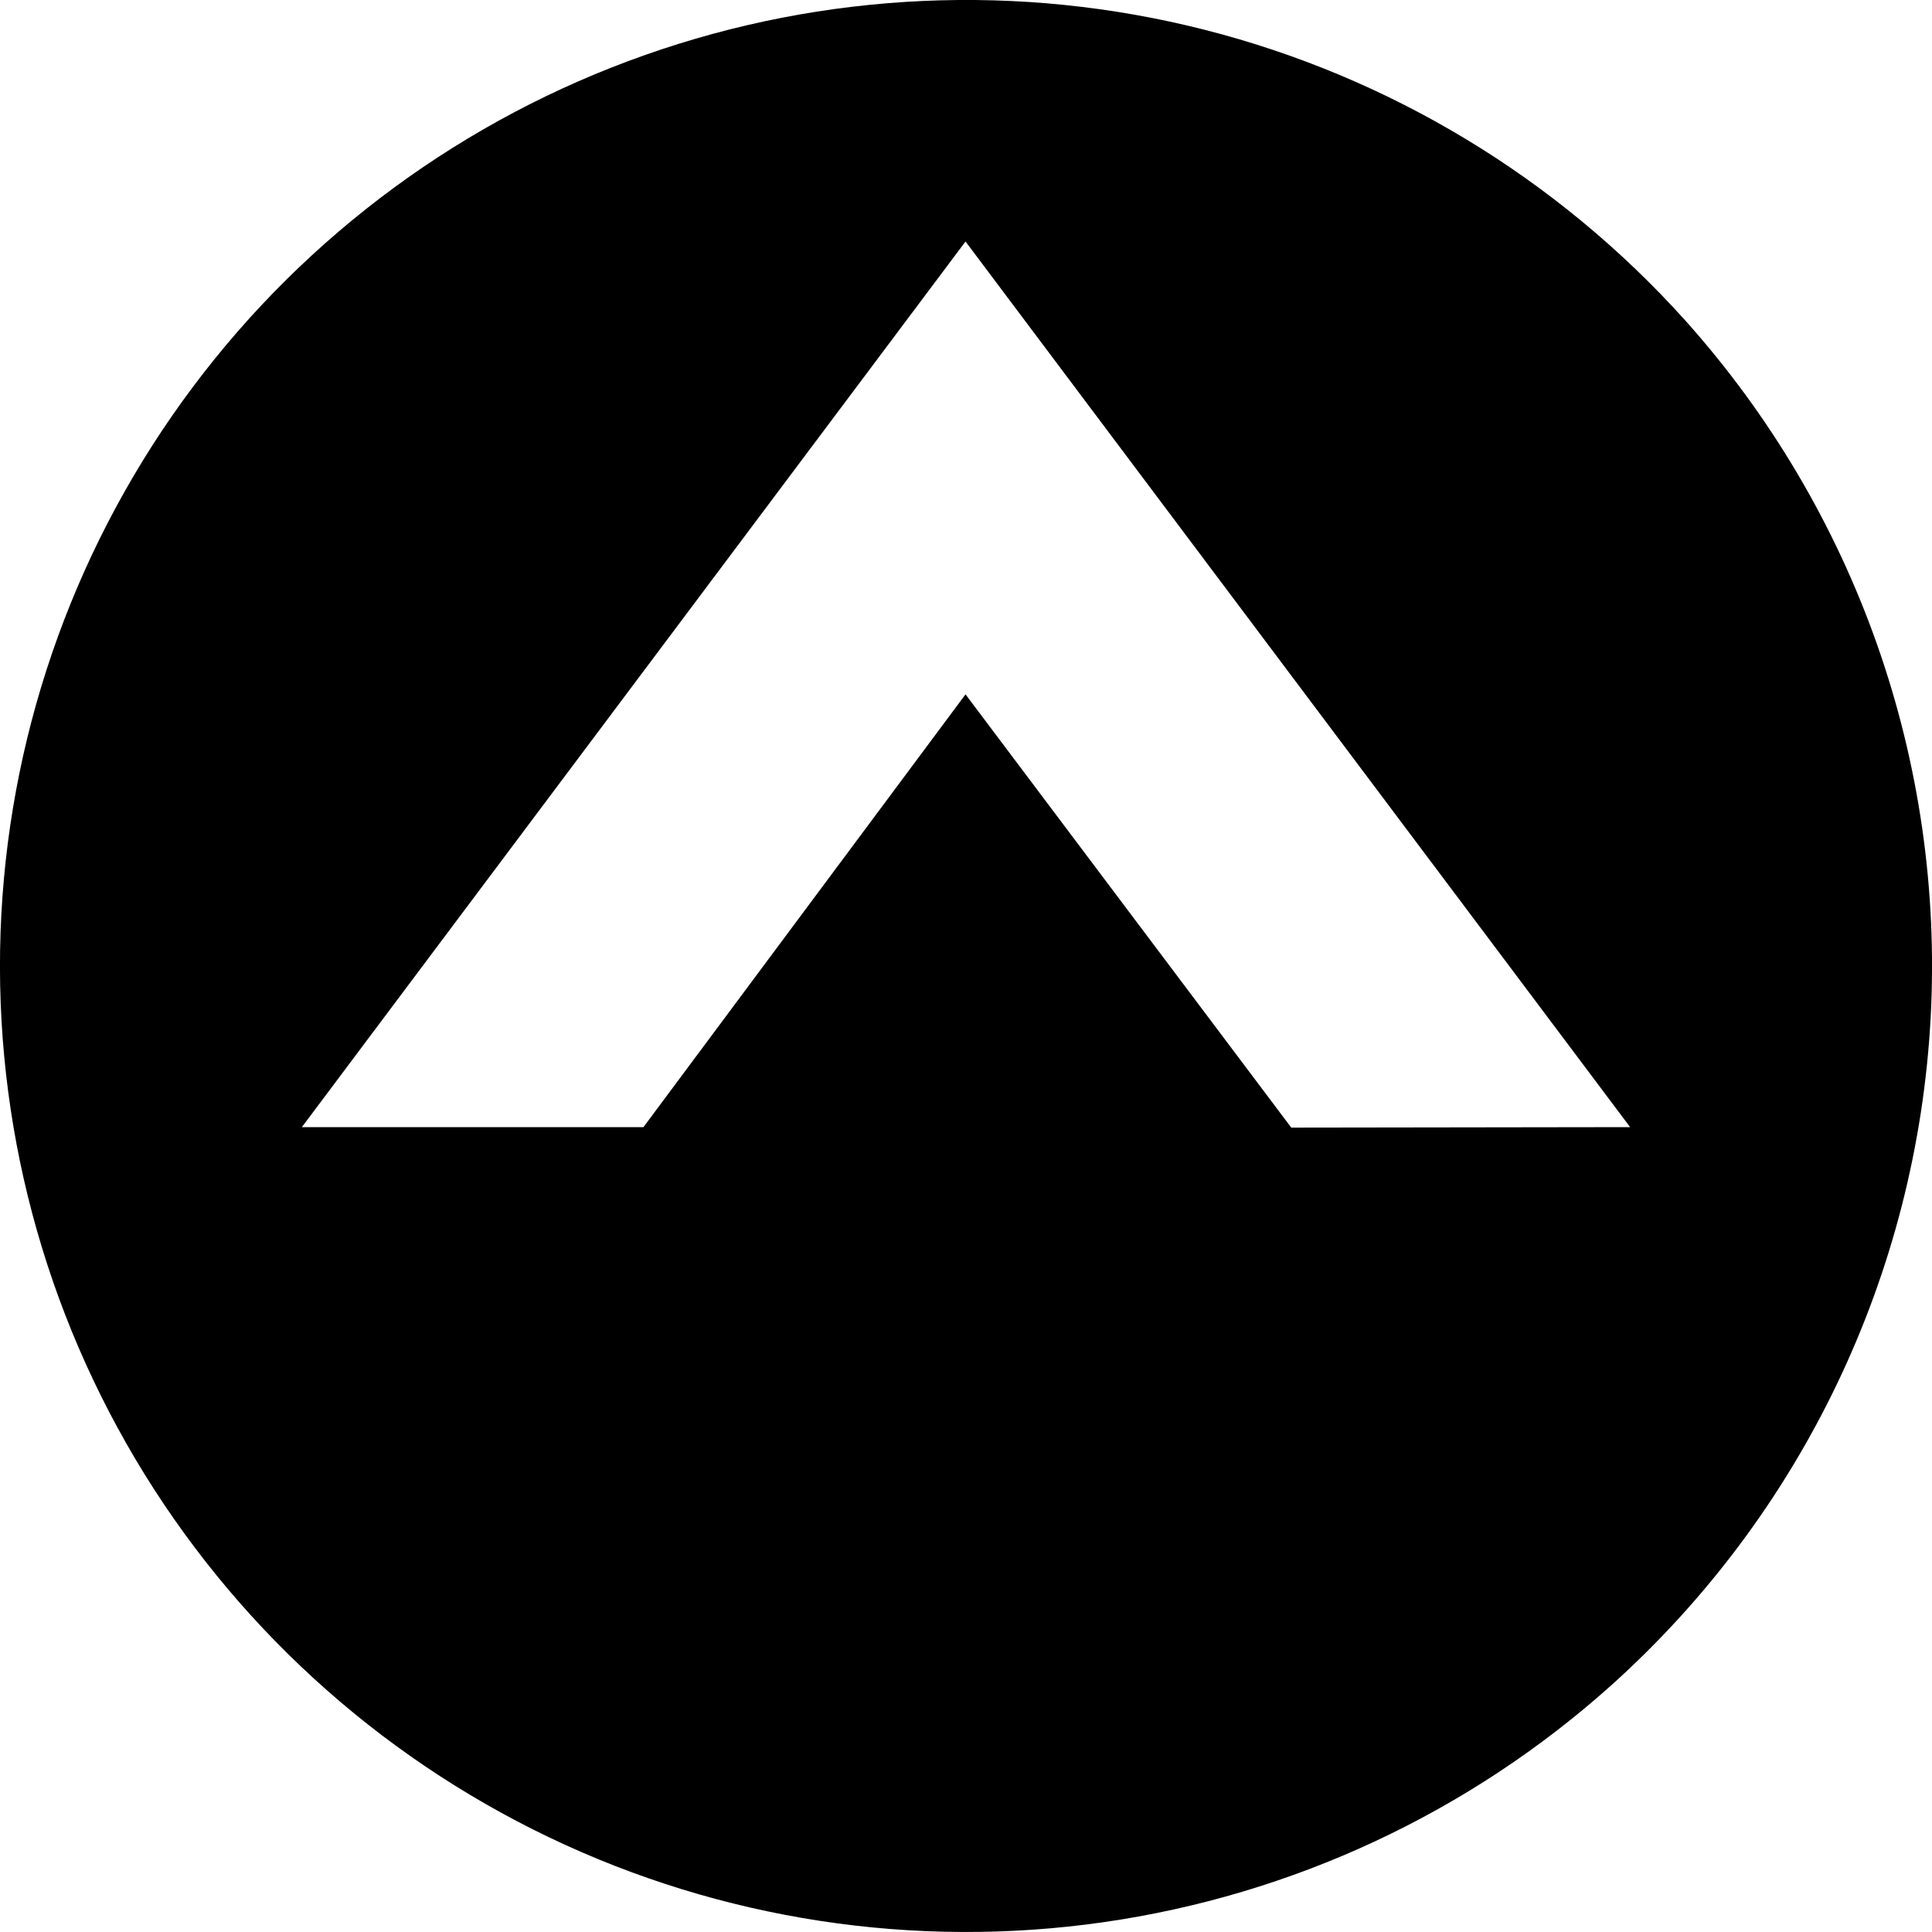
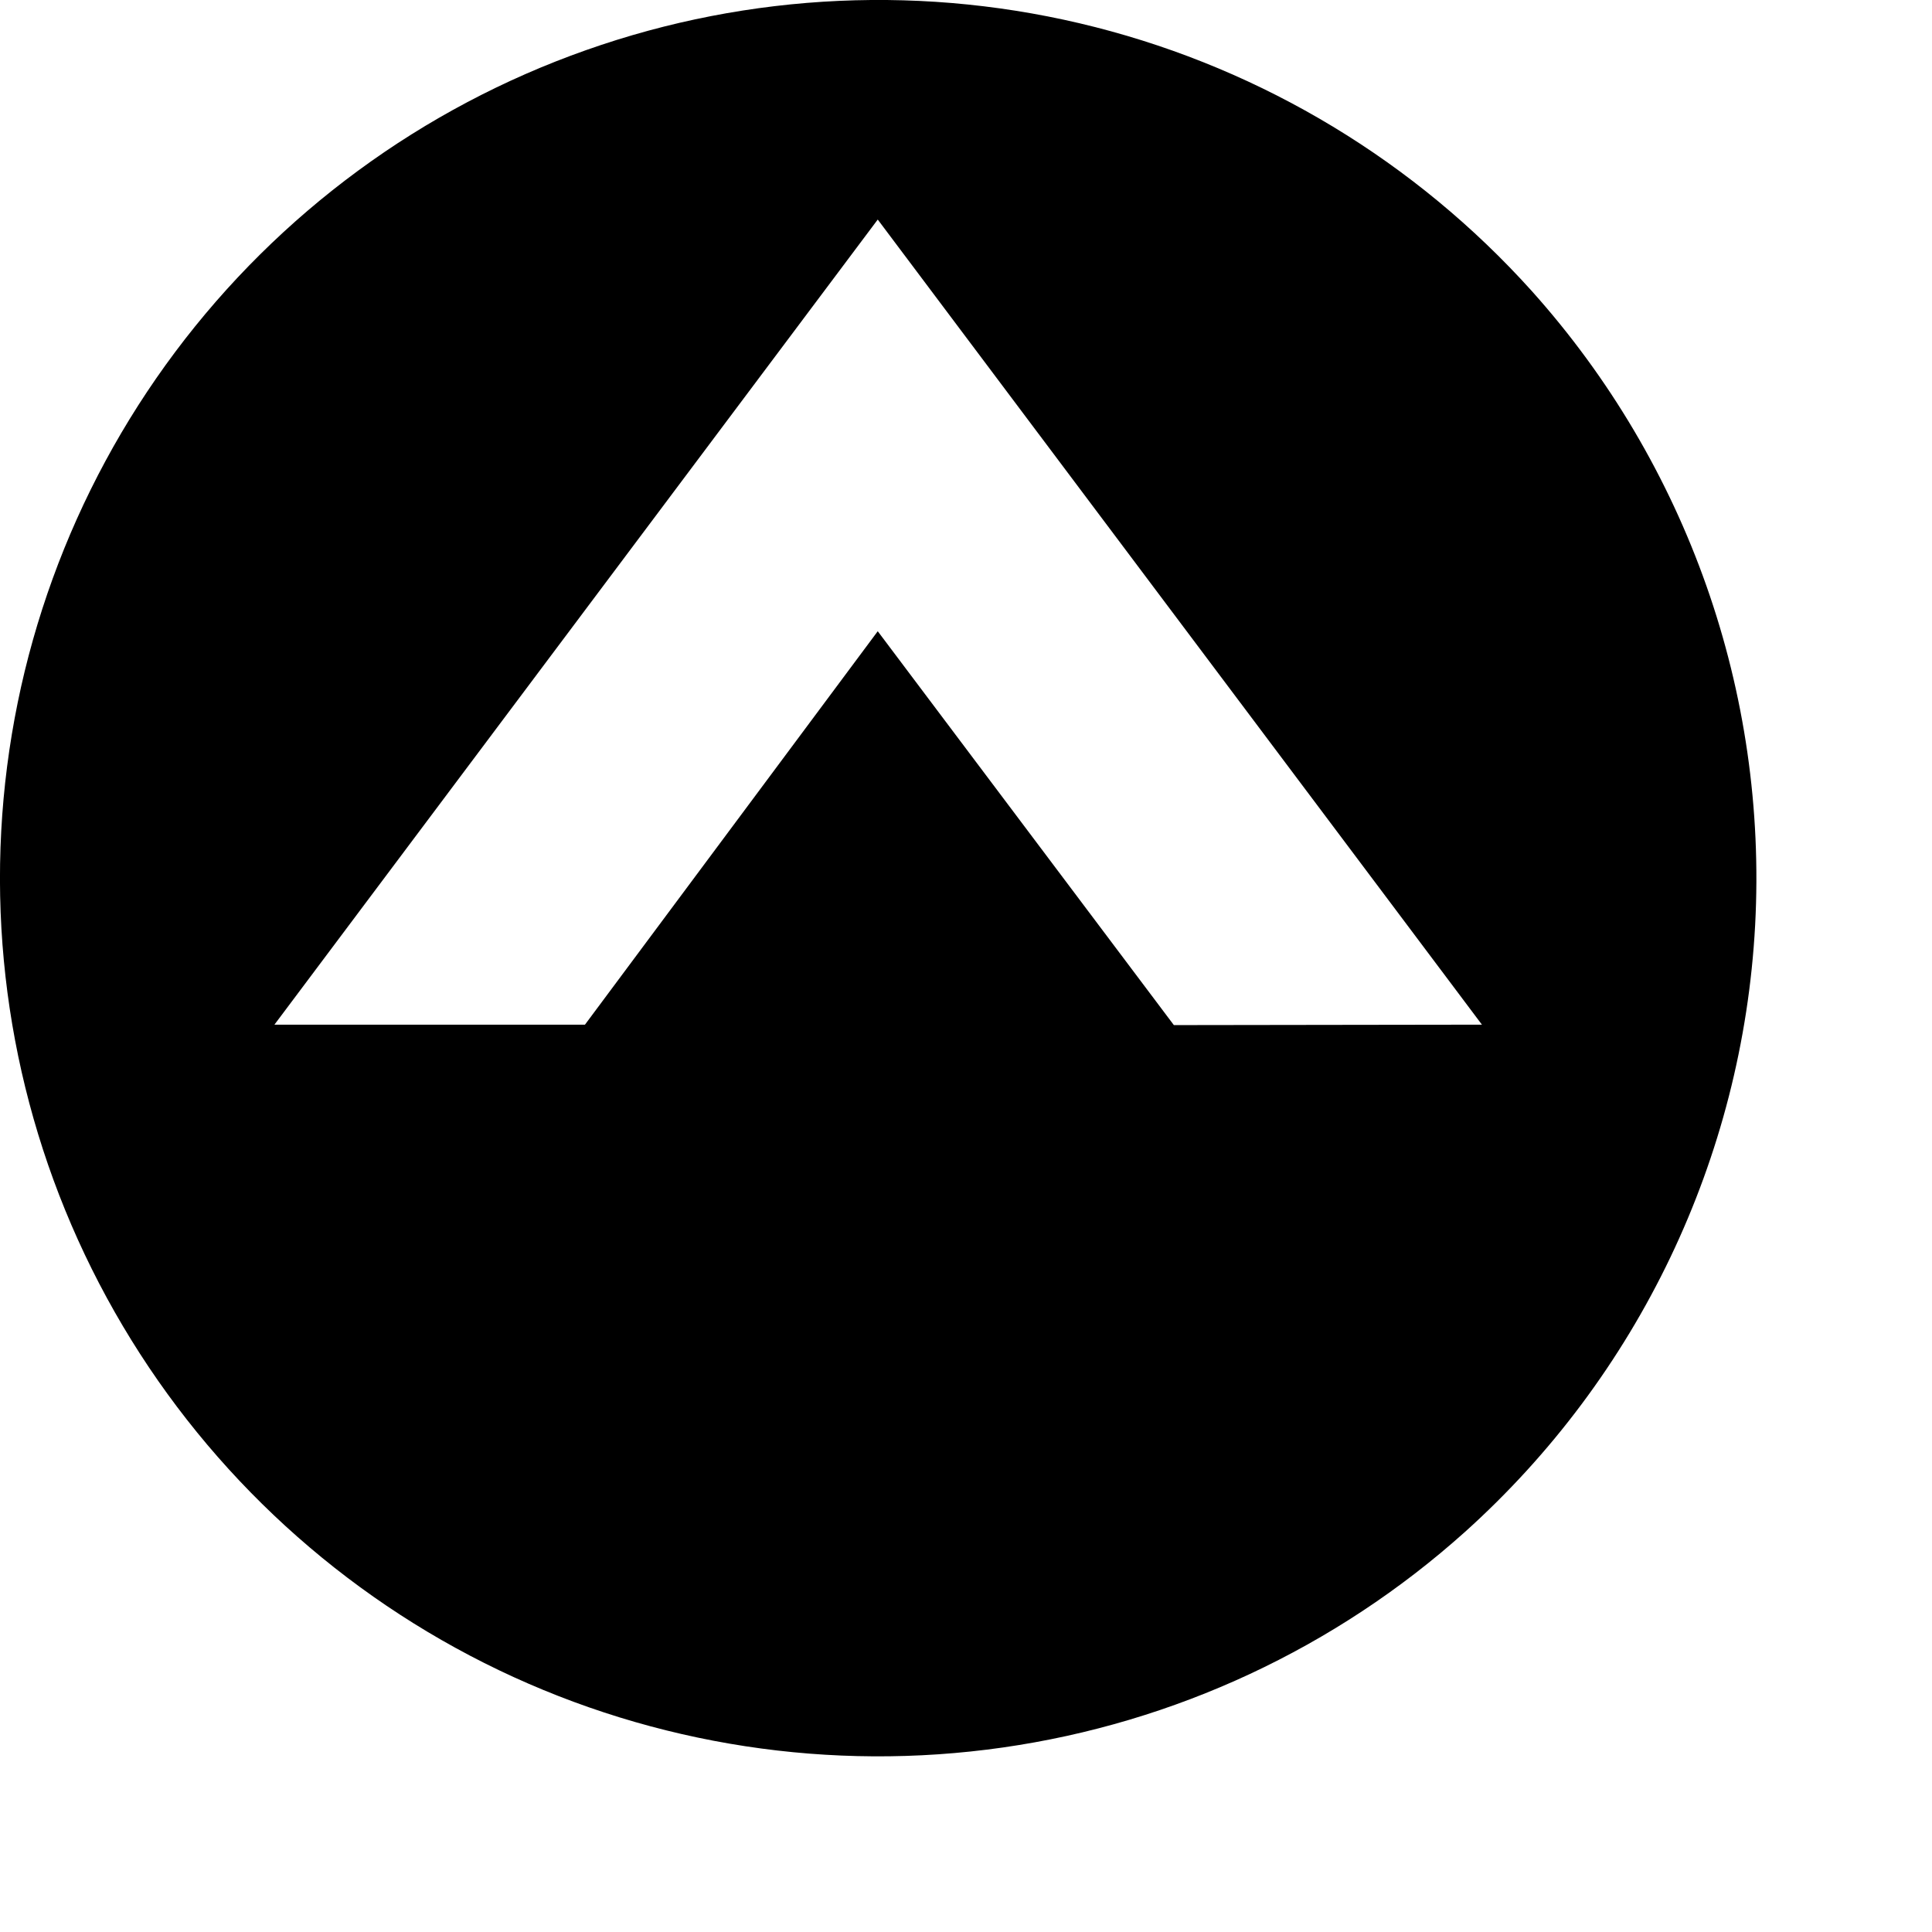
- <svg xmlns="http://www.w3.org/2000/svg" width="20" height="20" viewBox="0 0 20 20" fill="none">
+ <svg xmlns="http://www.w3.org/2000/svg" width="16" height="16" viewBox="0 0 22 22" fill="none">
  <path fill-rule="evenodd" clip-rule="evenodd" d="M12.473 0.309C14.389 0.797 16.118 1.843 17.441 3.312C19.213 5.288 20.128 7.886 19.986 10.536C19.843 13.186 18.655 15.671 16.681 17.445C15.209 18.765 13.378 19.619 11.42 19.899C9.462 20.179 7.465 19.873 5.682 19.019C3.898 18.164 2.408 16.801 1.399 15.1C0.39 13.399 -0.092 11.438 0.014 9.464C0.12 7.489 0.81 5.591 1.995 4.008C3.18 2.425 4.808 1.229 6.673 0.571C8.538 -0.088 10.556 -0.179 12.473 0.309ZM9.995 7.188L13.367 11.673L16.875 11.668L9.995 2.5L3.125 11.668H6.661L9.995 7.188Z" fill="black" />
</svg>
